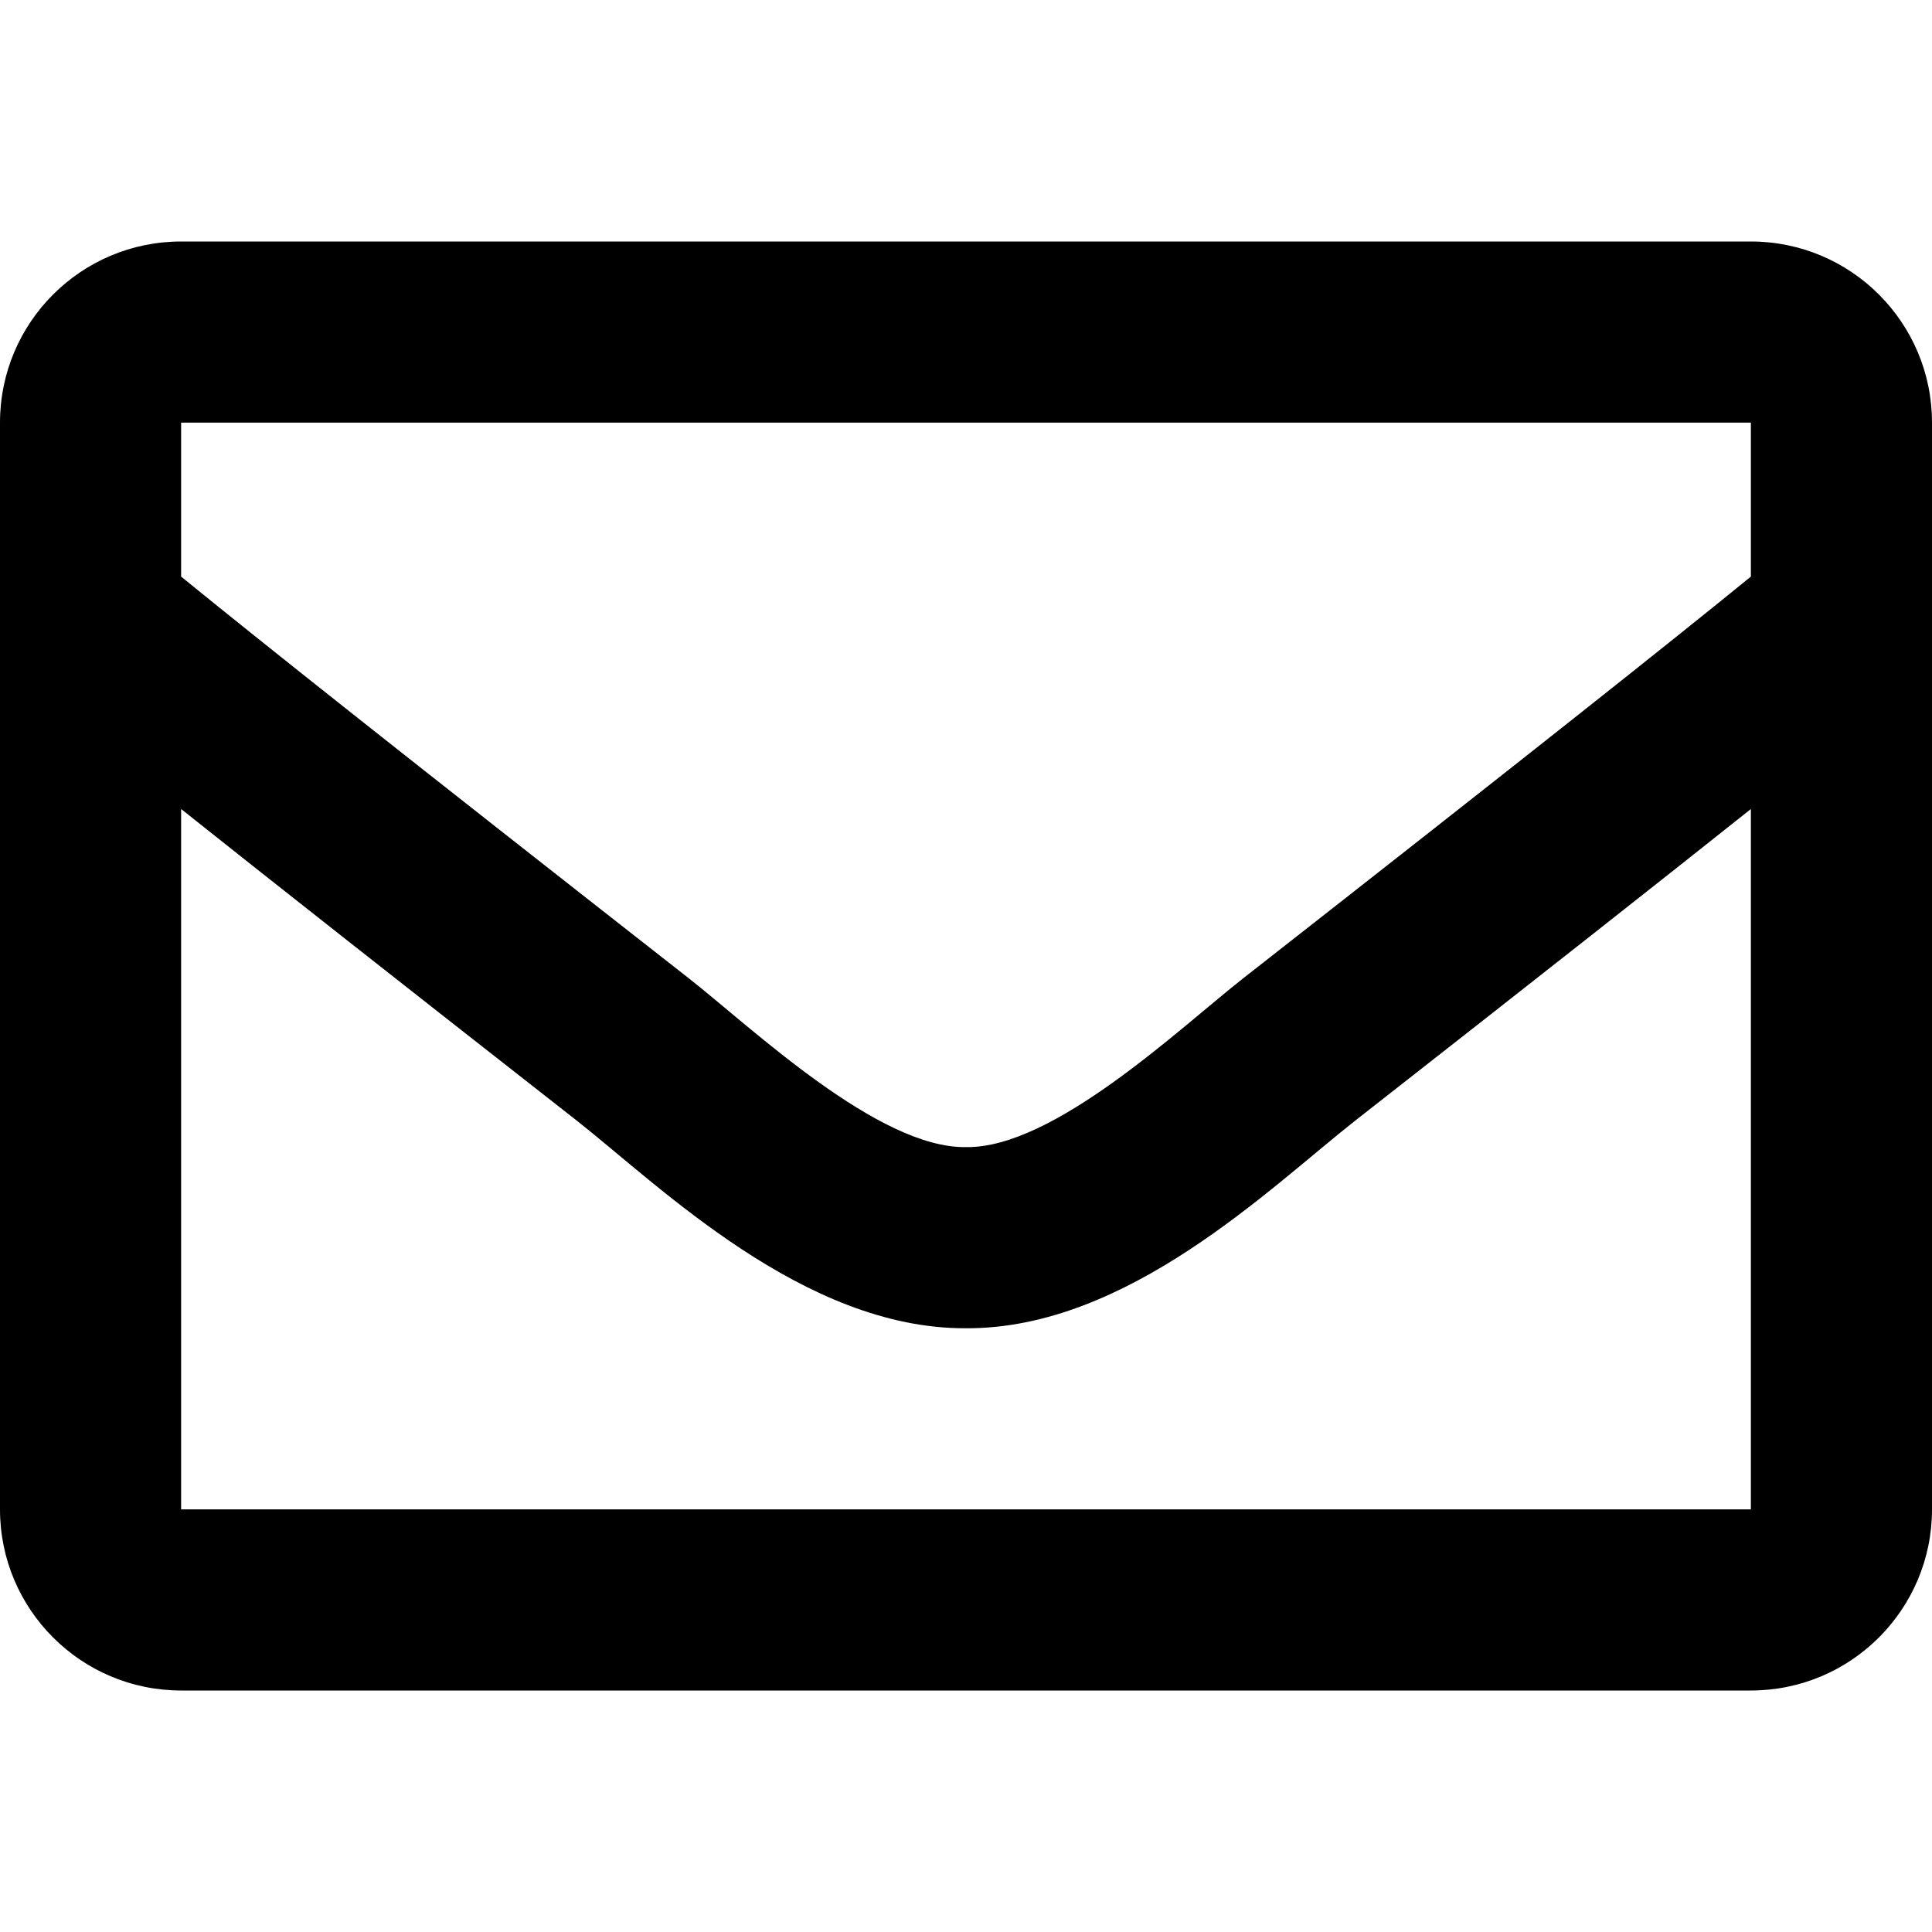
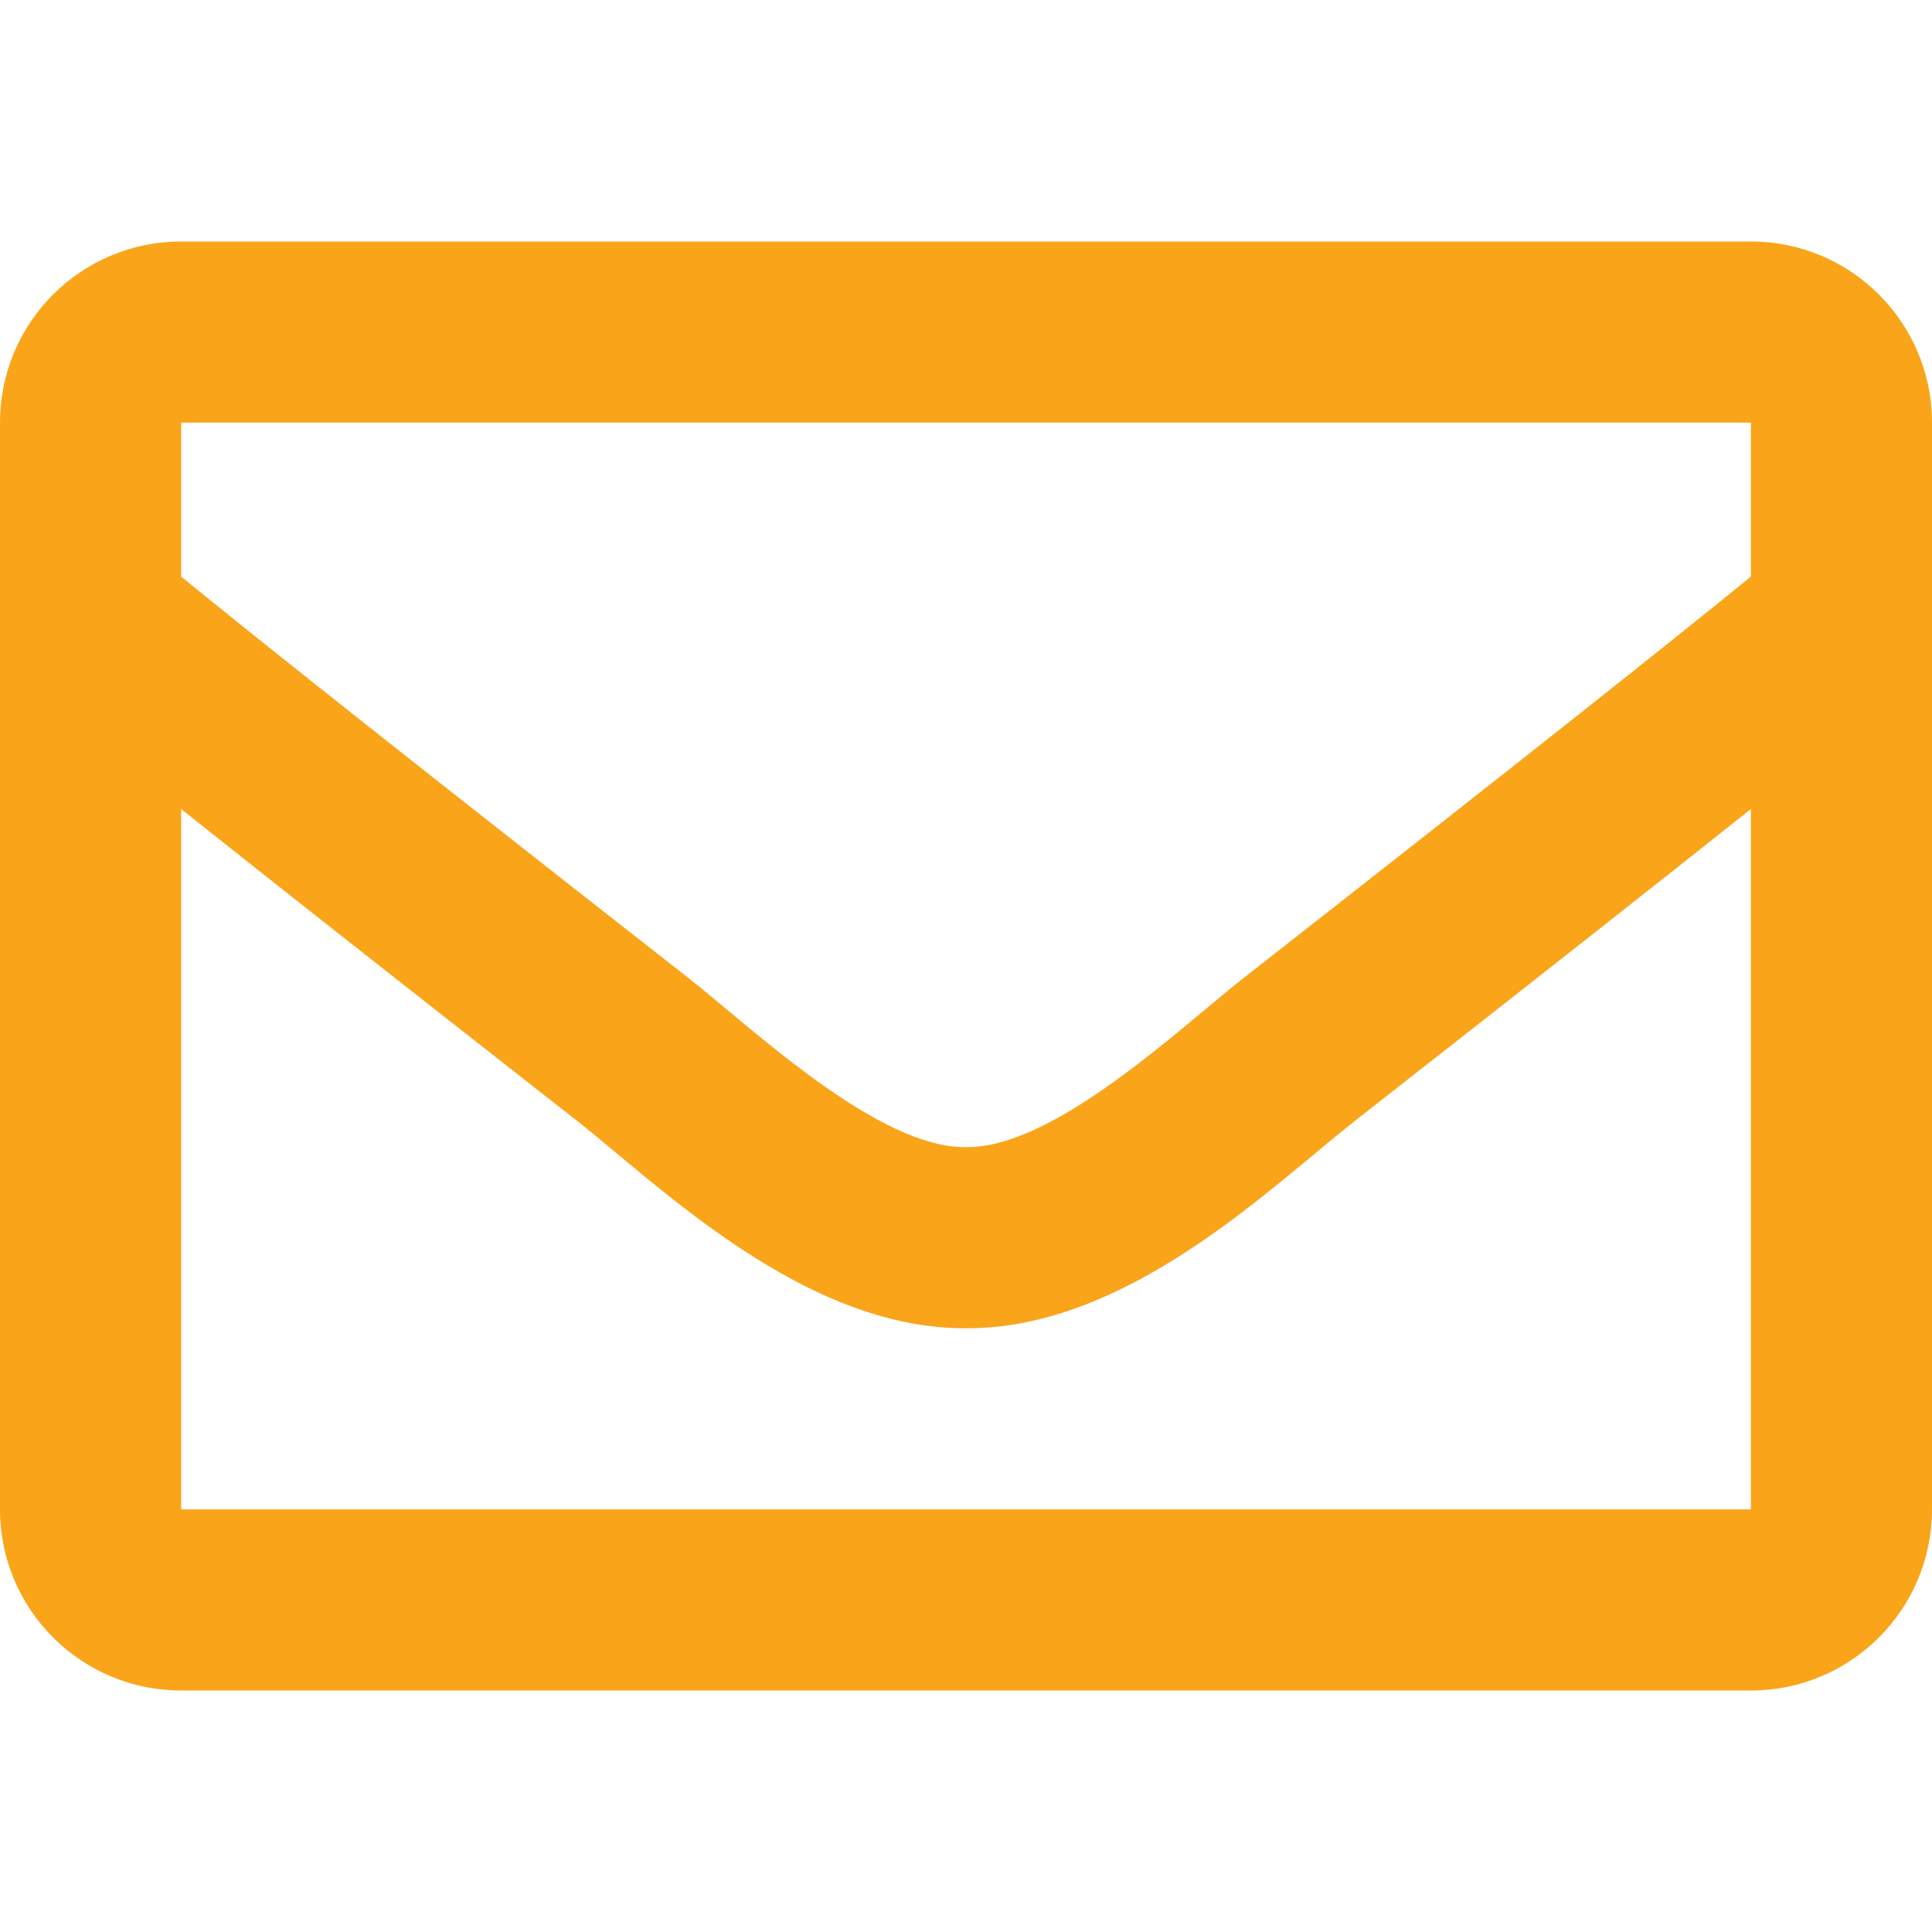
- <svg xmlns="http://www.w3.org/2000/svg" viewBox="0 0 512 512">
+ <svg xmlns="http://www.w3.org/2000/svg" viewBox="0 0 512 512" fill="#faa41a">
  <path d="M464 64H48C21.49 64 0 85.49 0 112v288c0 26.51 21.49 48 48 48h416c26.51 0 48-21.49 48-48V112c0-26.51-21.49-48-48-48zm0 48v40.805c-22.422 18.259-58.168 46.651-134.587 106.49-16.841 13.247-50.201 45.072-73.413 44.701-23.208.375-56.579-31.459-73.413-44.701C106.18 199.465 70.425 171.067 48 152.805V112h416zM48 400V214.398c22.914 18.251 55.409 43.862 104.938 82.646 21.857 17.205 60.134 55.186 103.062 54.955 42.717.231 80.509-37.199 103.053-54.947 49.528-38.783 82.032-64.401 104.947-82.653V400H48z" />
</svg>
